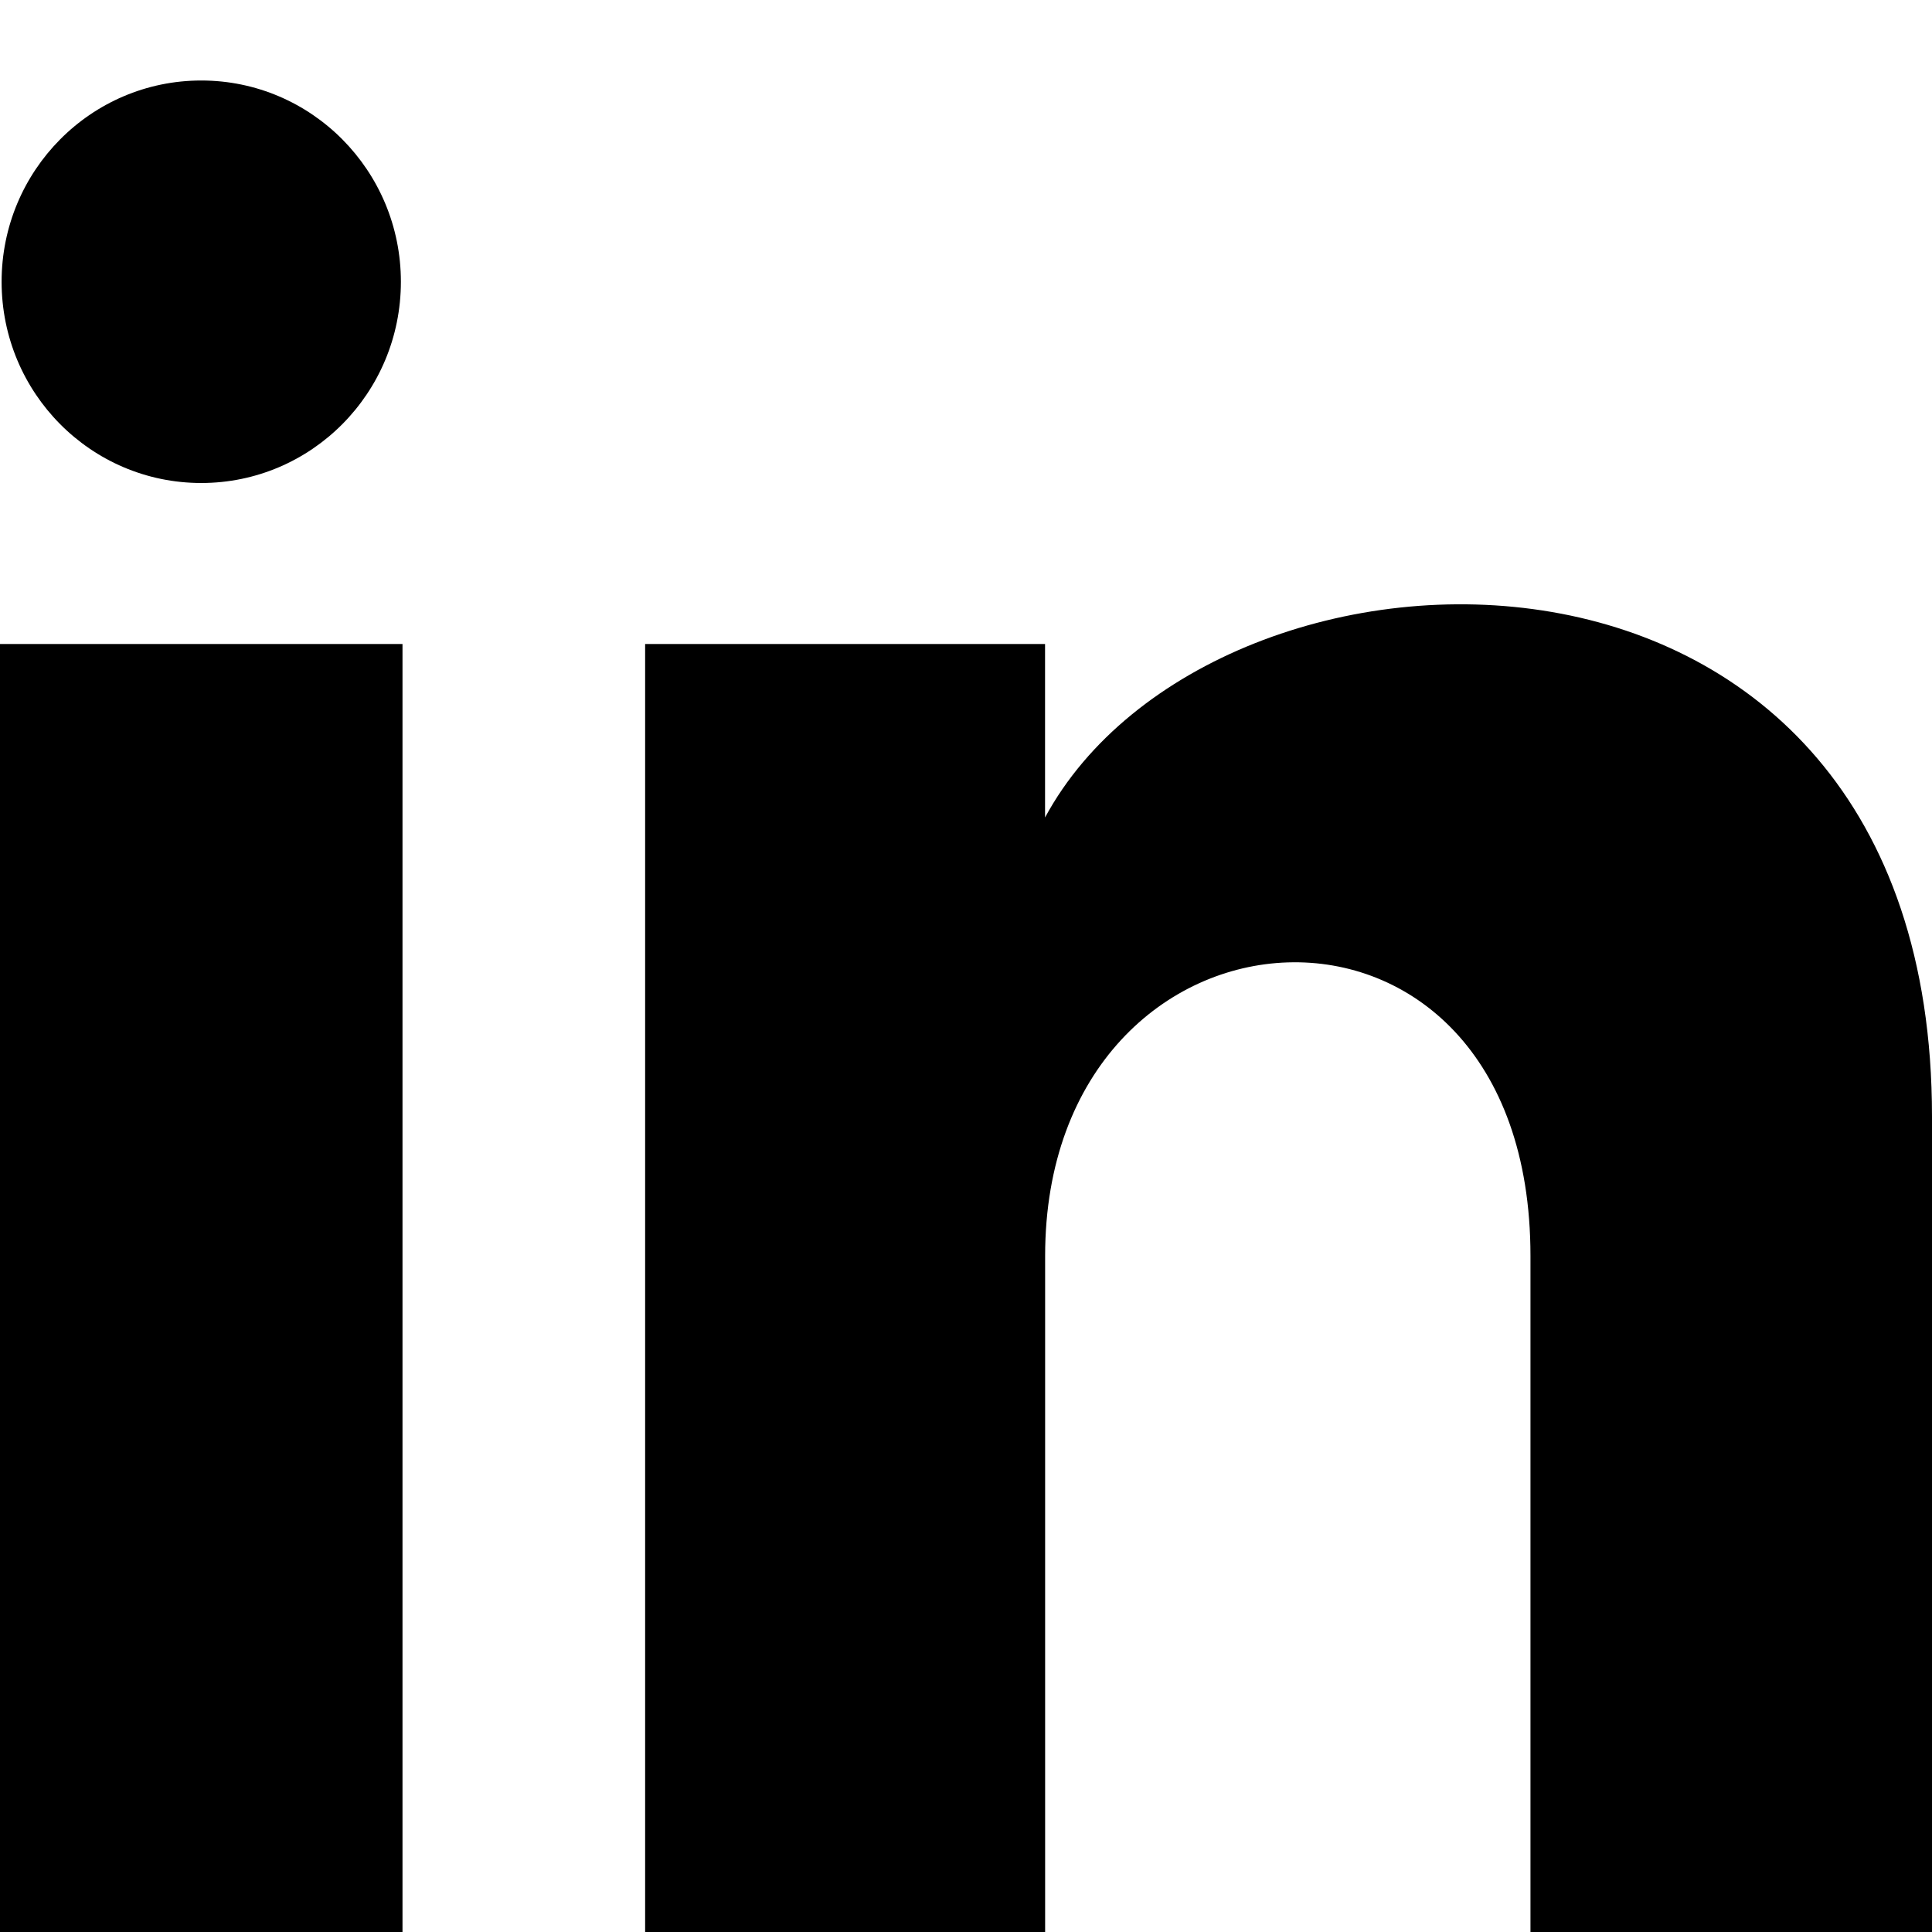
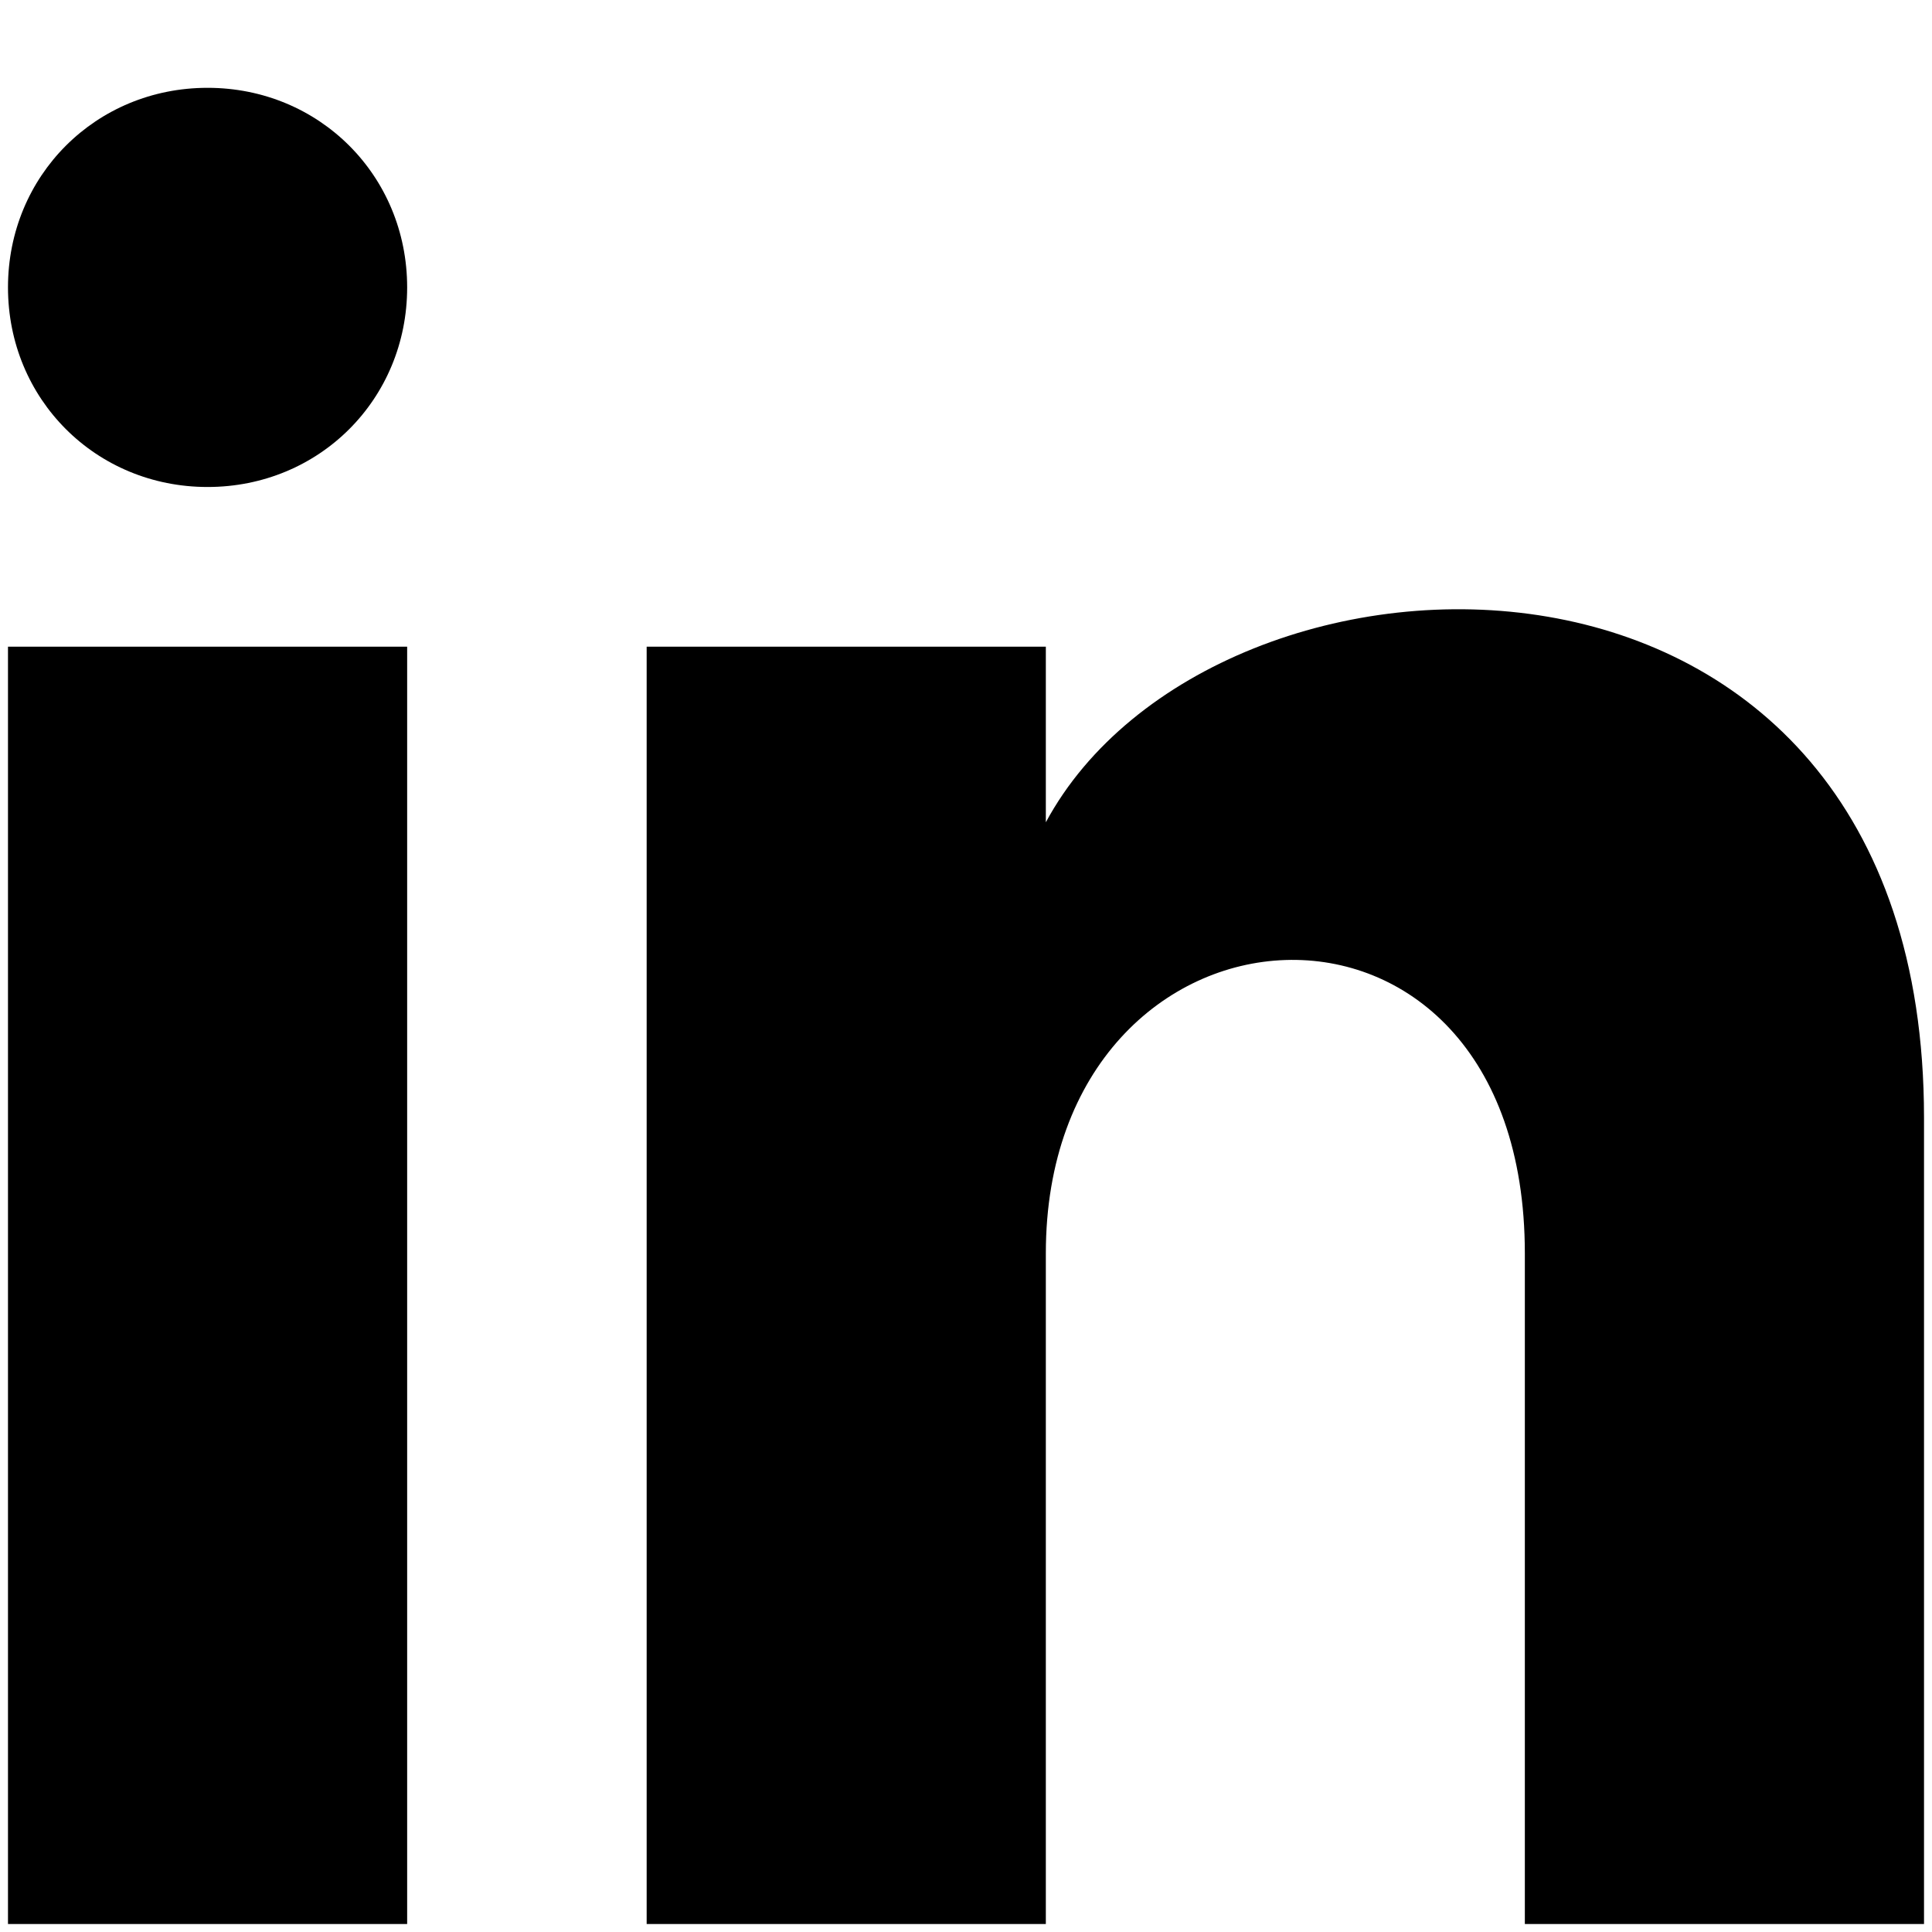
- <svg xmlns="http://www.w3.org/2000/svg" width="24" height="24" viewBox="0 0 24 24">
-   <path d="M4.98 3.5c0 1.381-1.11 2.5-2.48 2.5s-2.48-1.119-2.48-2.5c0-1.38 1.11-2.5 2.48-2.5s2.48 1.12 2.48 2.5zm.02 4.5h-5v16h5v-16zm7.982 0h-4.968v16h4.969v-8.399c0-4.67 6.029-5.052 6.029 0v8.399h4.988v-10.131c0-7.88-8.922-7.593-11.018-3.714v-2.155z" />
+ <svg xmlns="http://www.w3.org/2000/svg" version="1.1" id="Calque_1" x="0px" y="0px" viewBox="0 0 24.2 24.2" style="enable-background:new 0 0 24.2 24.2;" xml:space="preserve">
+   <path d="M5.1,3.6C5.1,5,4,6.1,2.6,6.1S0.1,5,0.1,3.6c0-1.4,1.1-2.5,2.5-2.5S5.1,2.2,5.1,3.6z M5.1,8.1h-5v16h5V8.1z M13.1,8.1h-5v16  h5v-8.4c0-4.7,6-5.1,6,0v8.4h5V14c0-7.9-8.9-7.6-11-3.7C13.1,10.2,13.1,8.1,13.1,8.1z" />
</svg>
